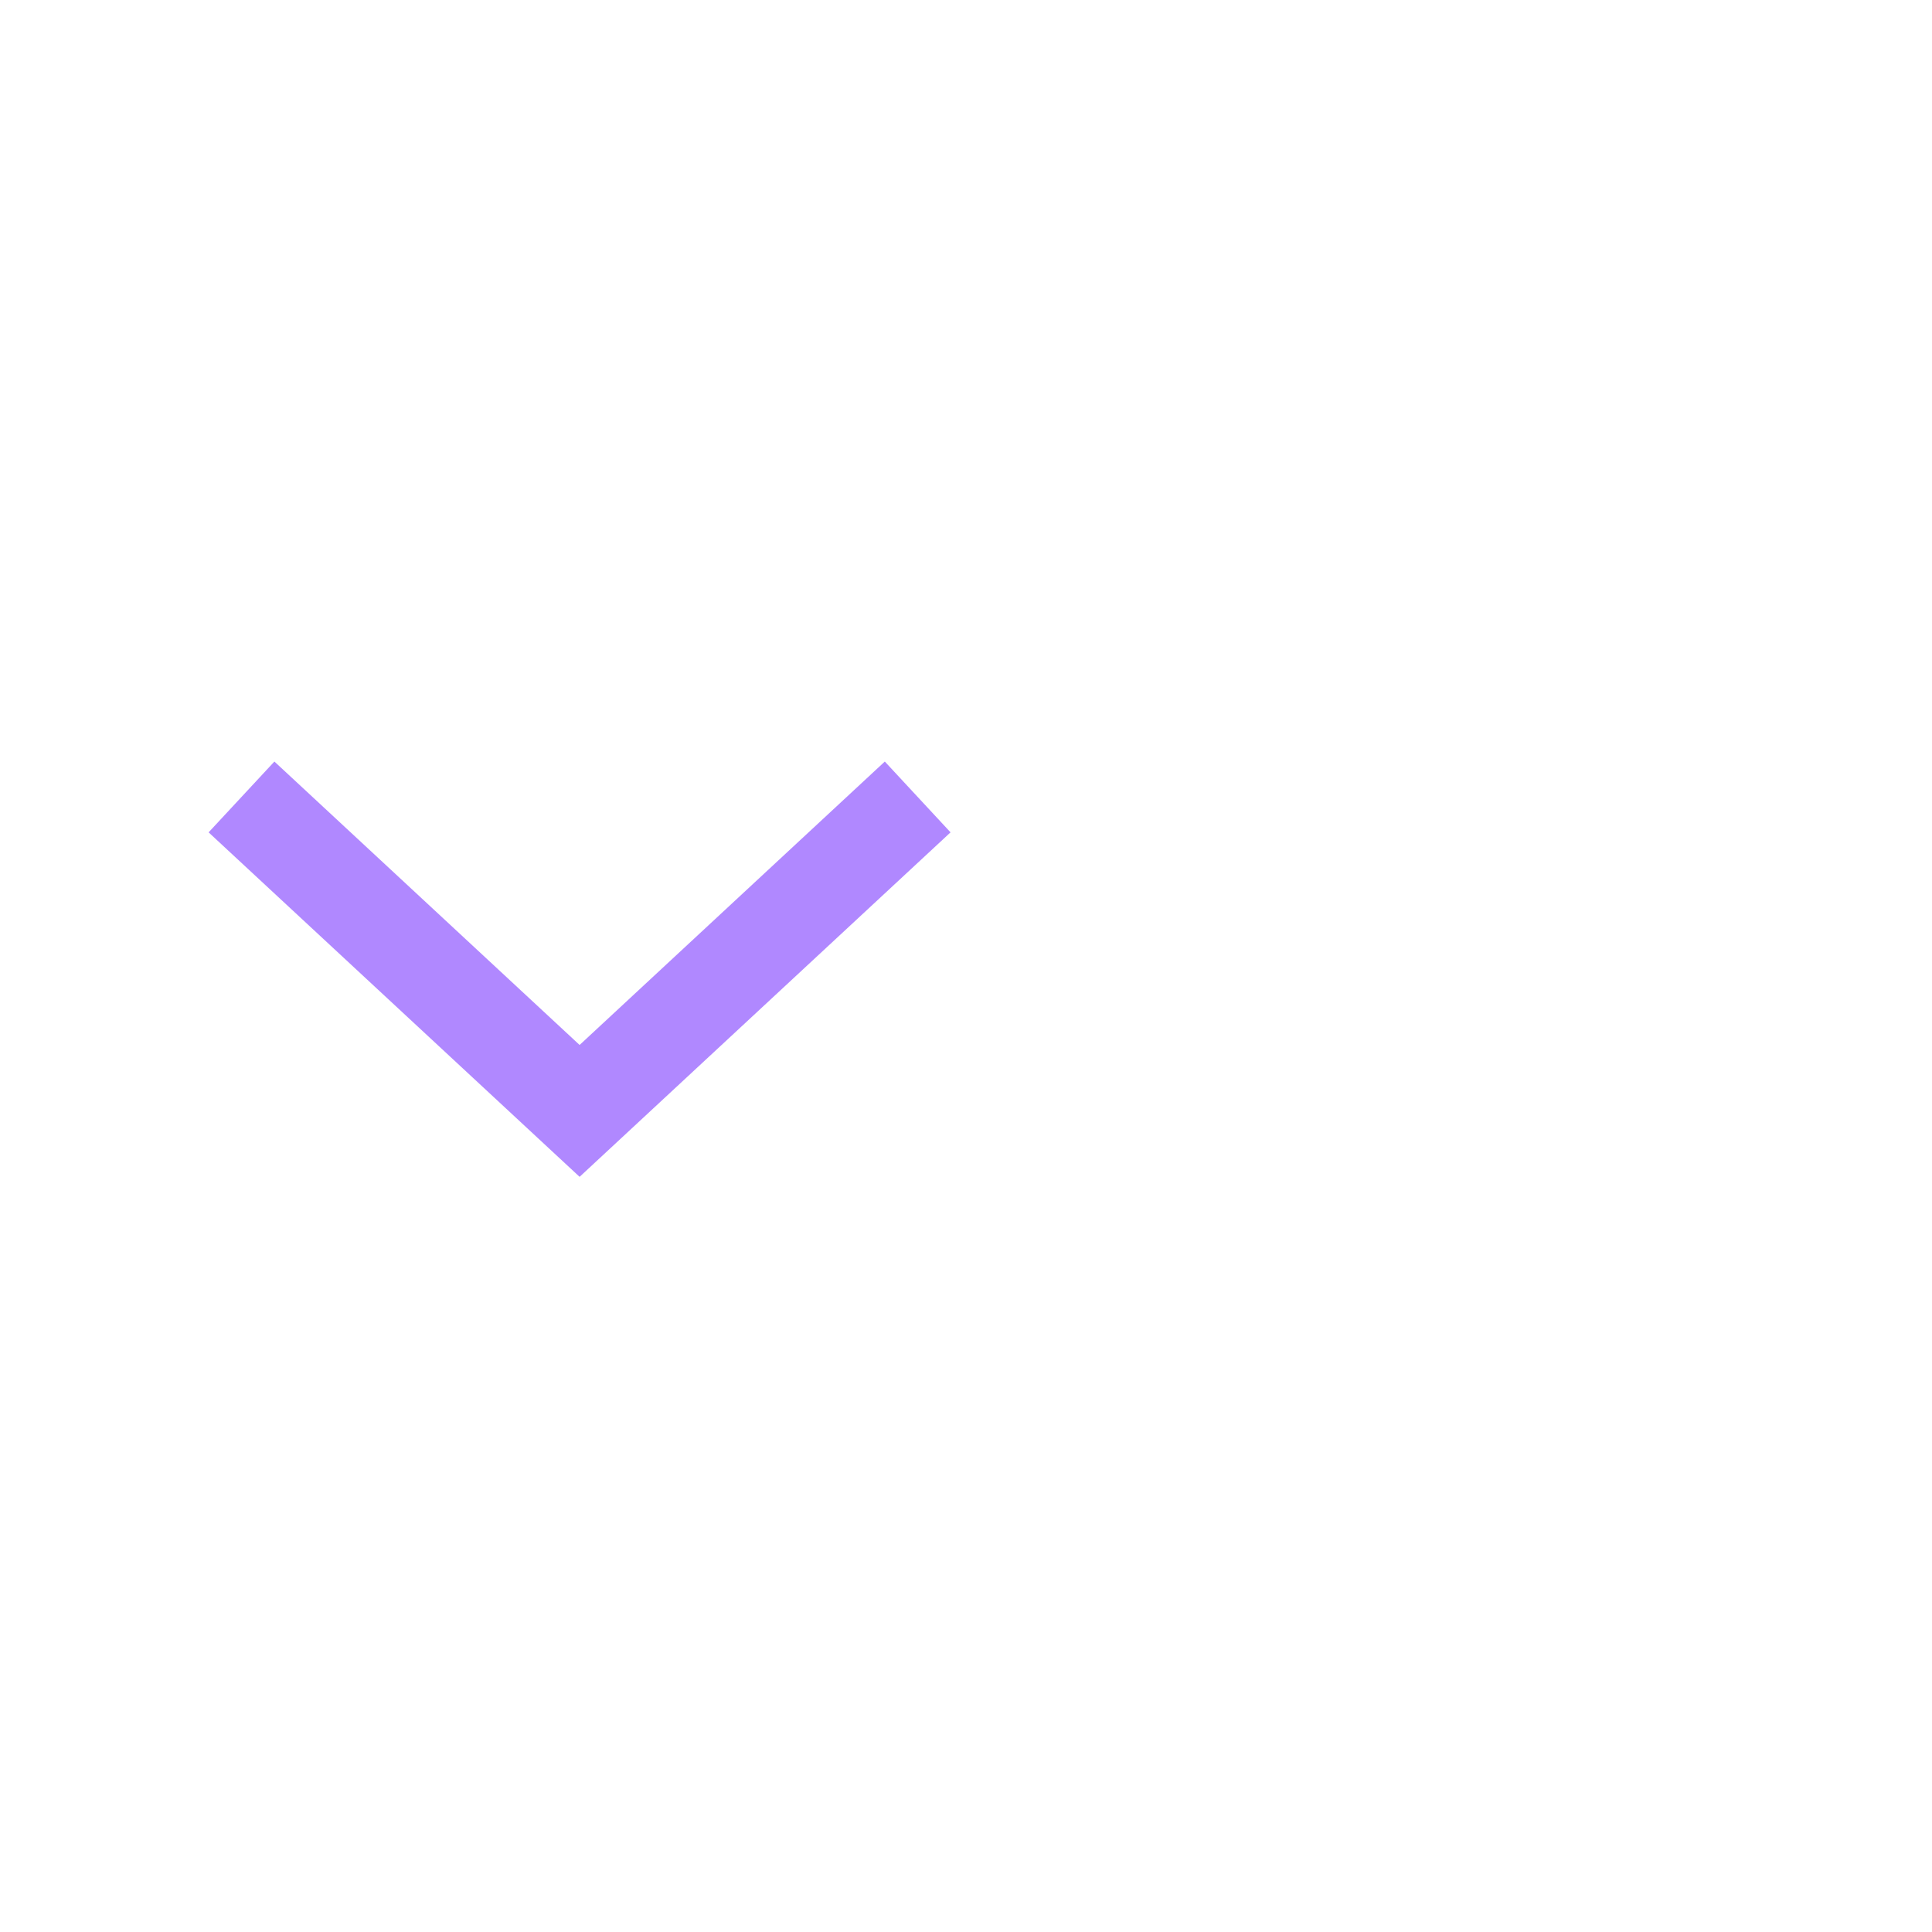
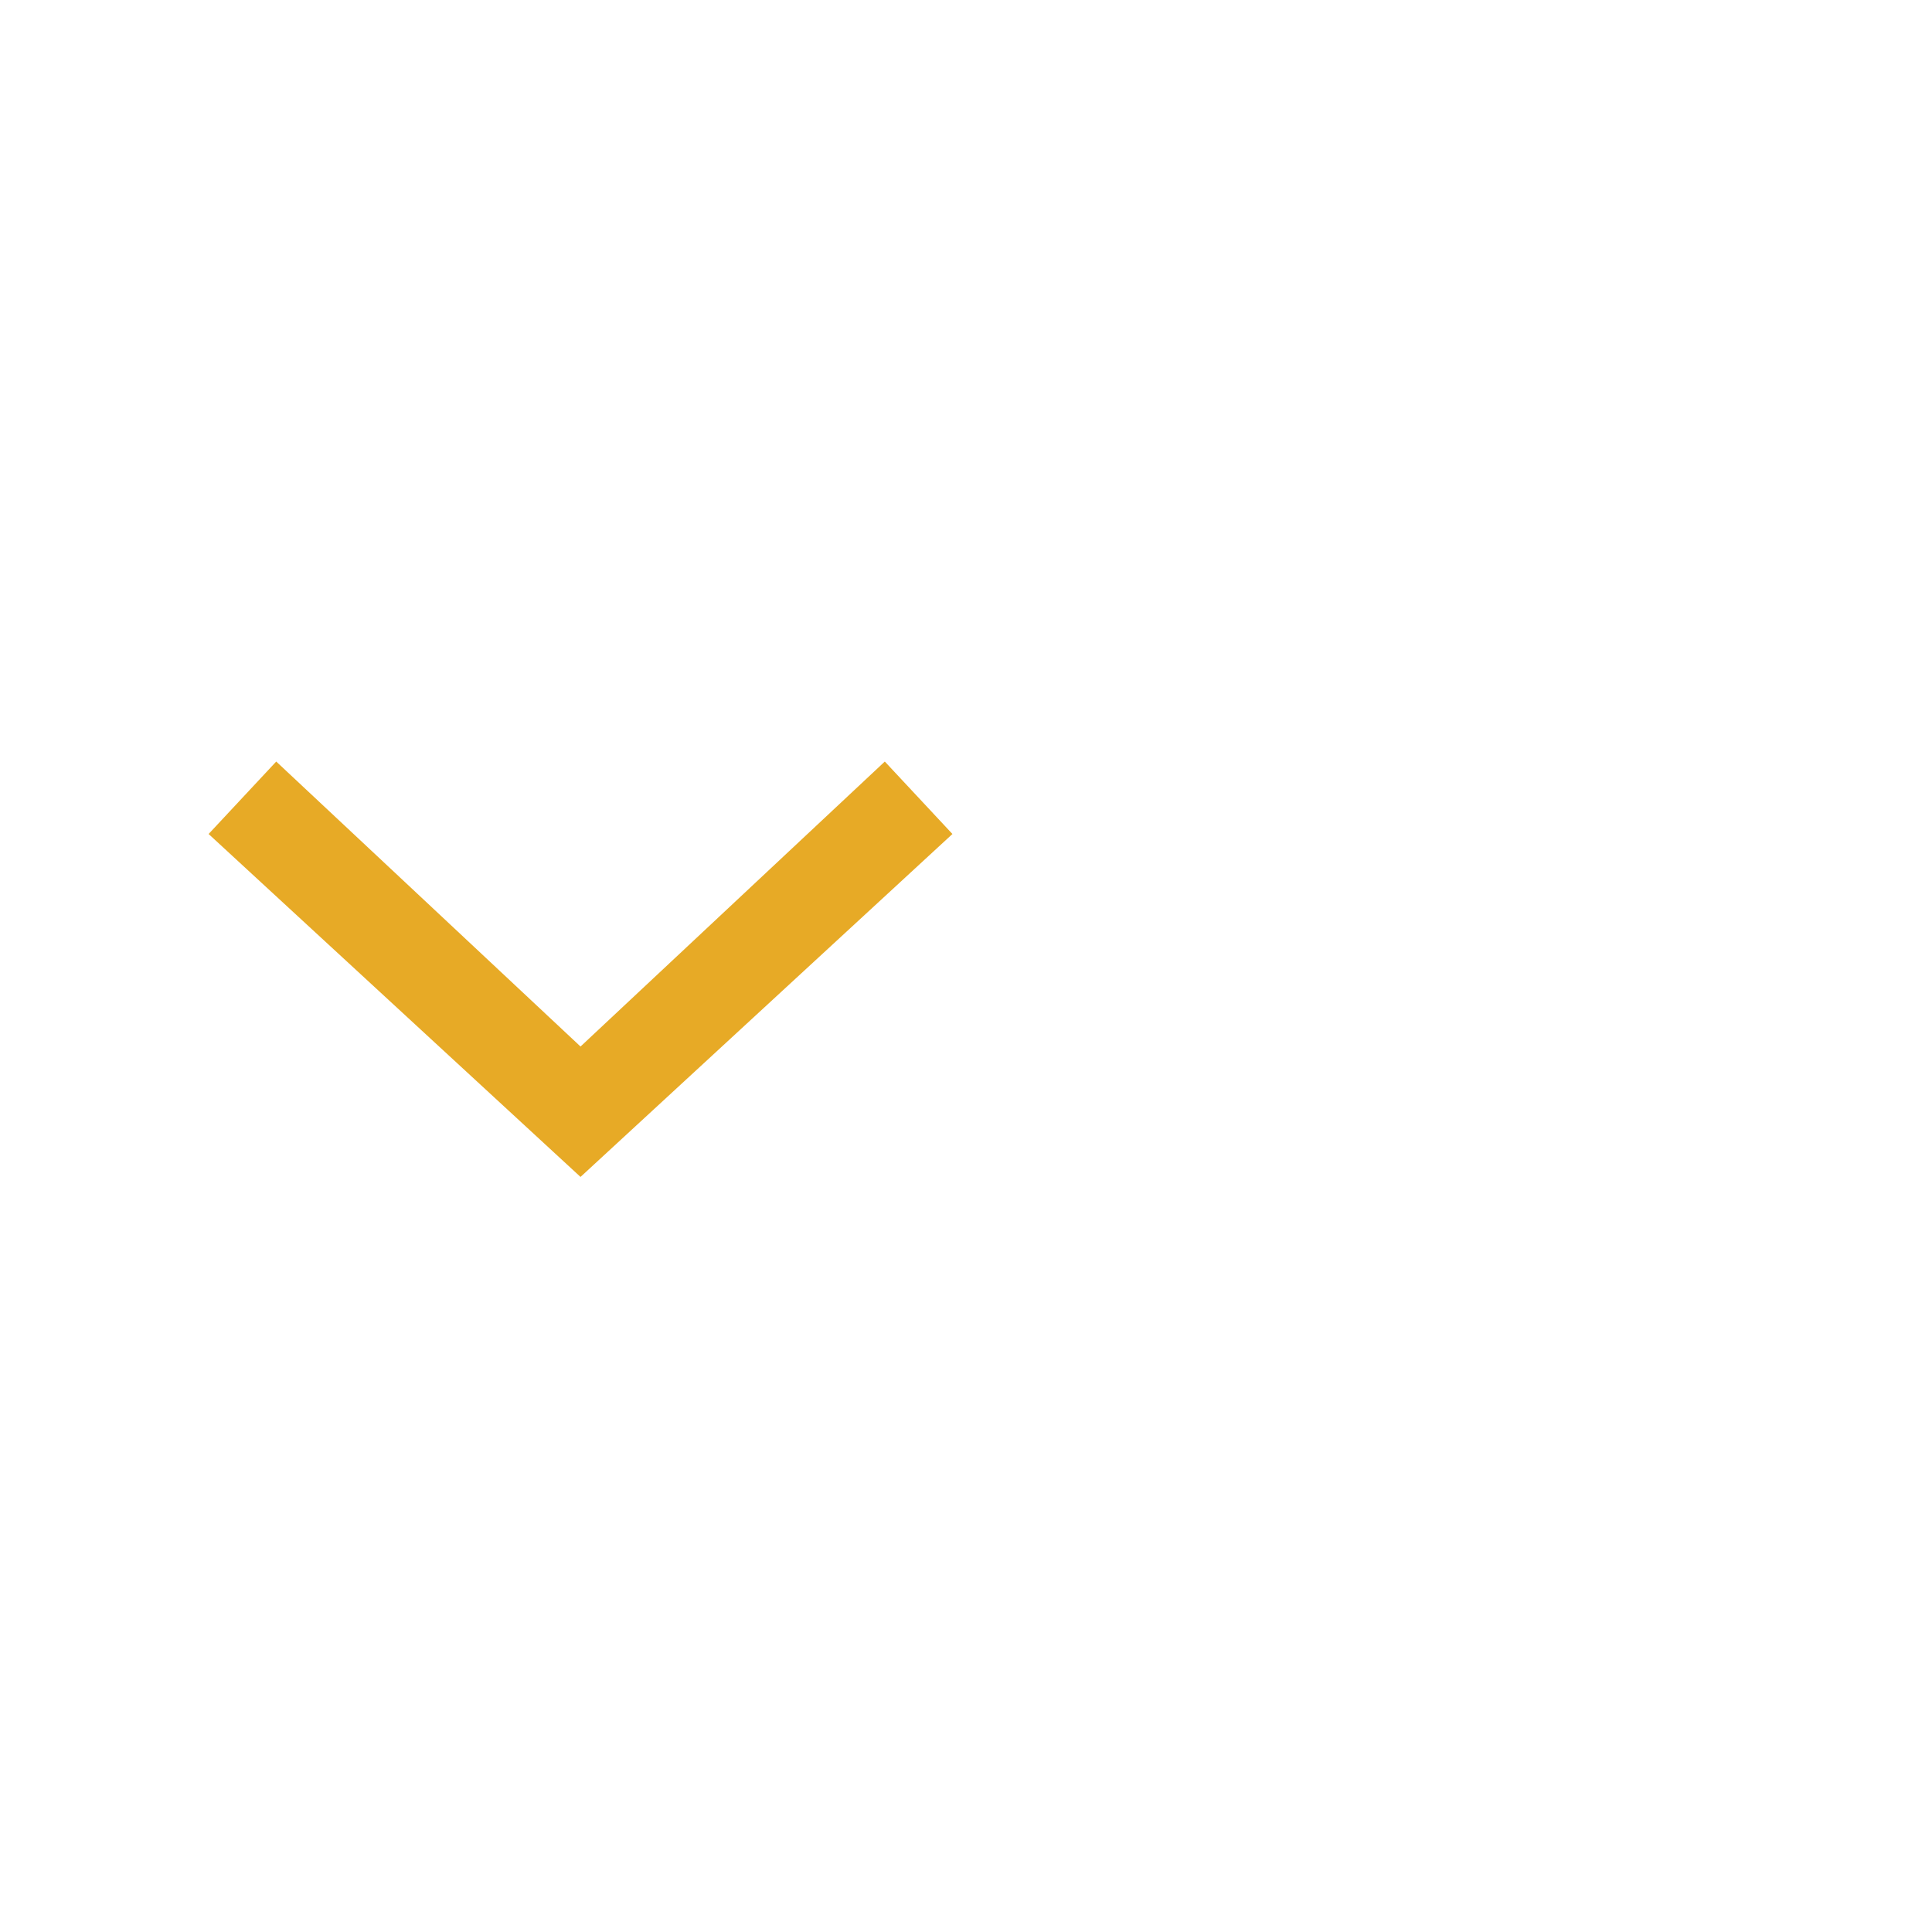
- <svg xmlns="http://www.w3.org/2000/svg" width="40px" height="40px" viewBox="0 0 40 40" version="1.1">
-   <g id="ComboBox" stroke="none" stroke-width="1" fill="none" fill-rule="evenodd">
+ <svg xmlns="http://www.w3.org/2000/svg" version="1.1" id="Camada_1" x="0px" y="0px" viewBox="0 0 40 40" style="enable-background:new 0 0 40 40;" xml:space="preserve">
+   <style type="text/css">
+ 	.st0{fill:#E7AA26;}
+ 	.st1{fill:none;}
+ </style>
+   <g id="ComboBox">
    <g id="ic-arrow-drop-down" transform="translate(0, 8)">
-       <g id="Group_8822" transform="translate(4.319, 7.767)" fill="#B088FF">
-         <polygon id="Path_18879" points="7.681 8.598 0 1.466 1.362 0 7.681 5.868 14 -8.8817842e-16 15.361 1.466" />
+       <g id="Group_8822" transform="translate(4.319, 7.767)">
+         <polygon id="Path_18879" class="st0" points="7.7,8.6 0,1.5 1.4,0 7.7,5.9 14,0 15.4,1.5    " />
      </g>
-       <polygon id="Rectangle_4407" points="0 0 24 0 24 24 0 24" />
+       <polygon id="Rectangle_4407" class="st1" points="0,0 24,0 24,24 0,24   " />
    </g>
  </g>
</svg>
